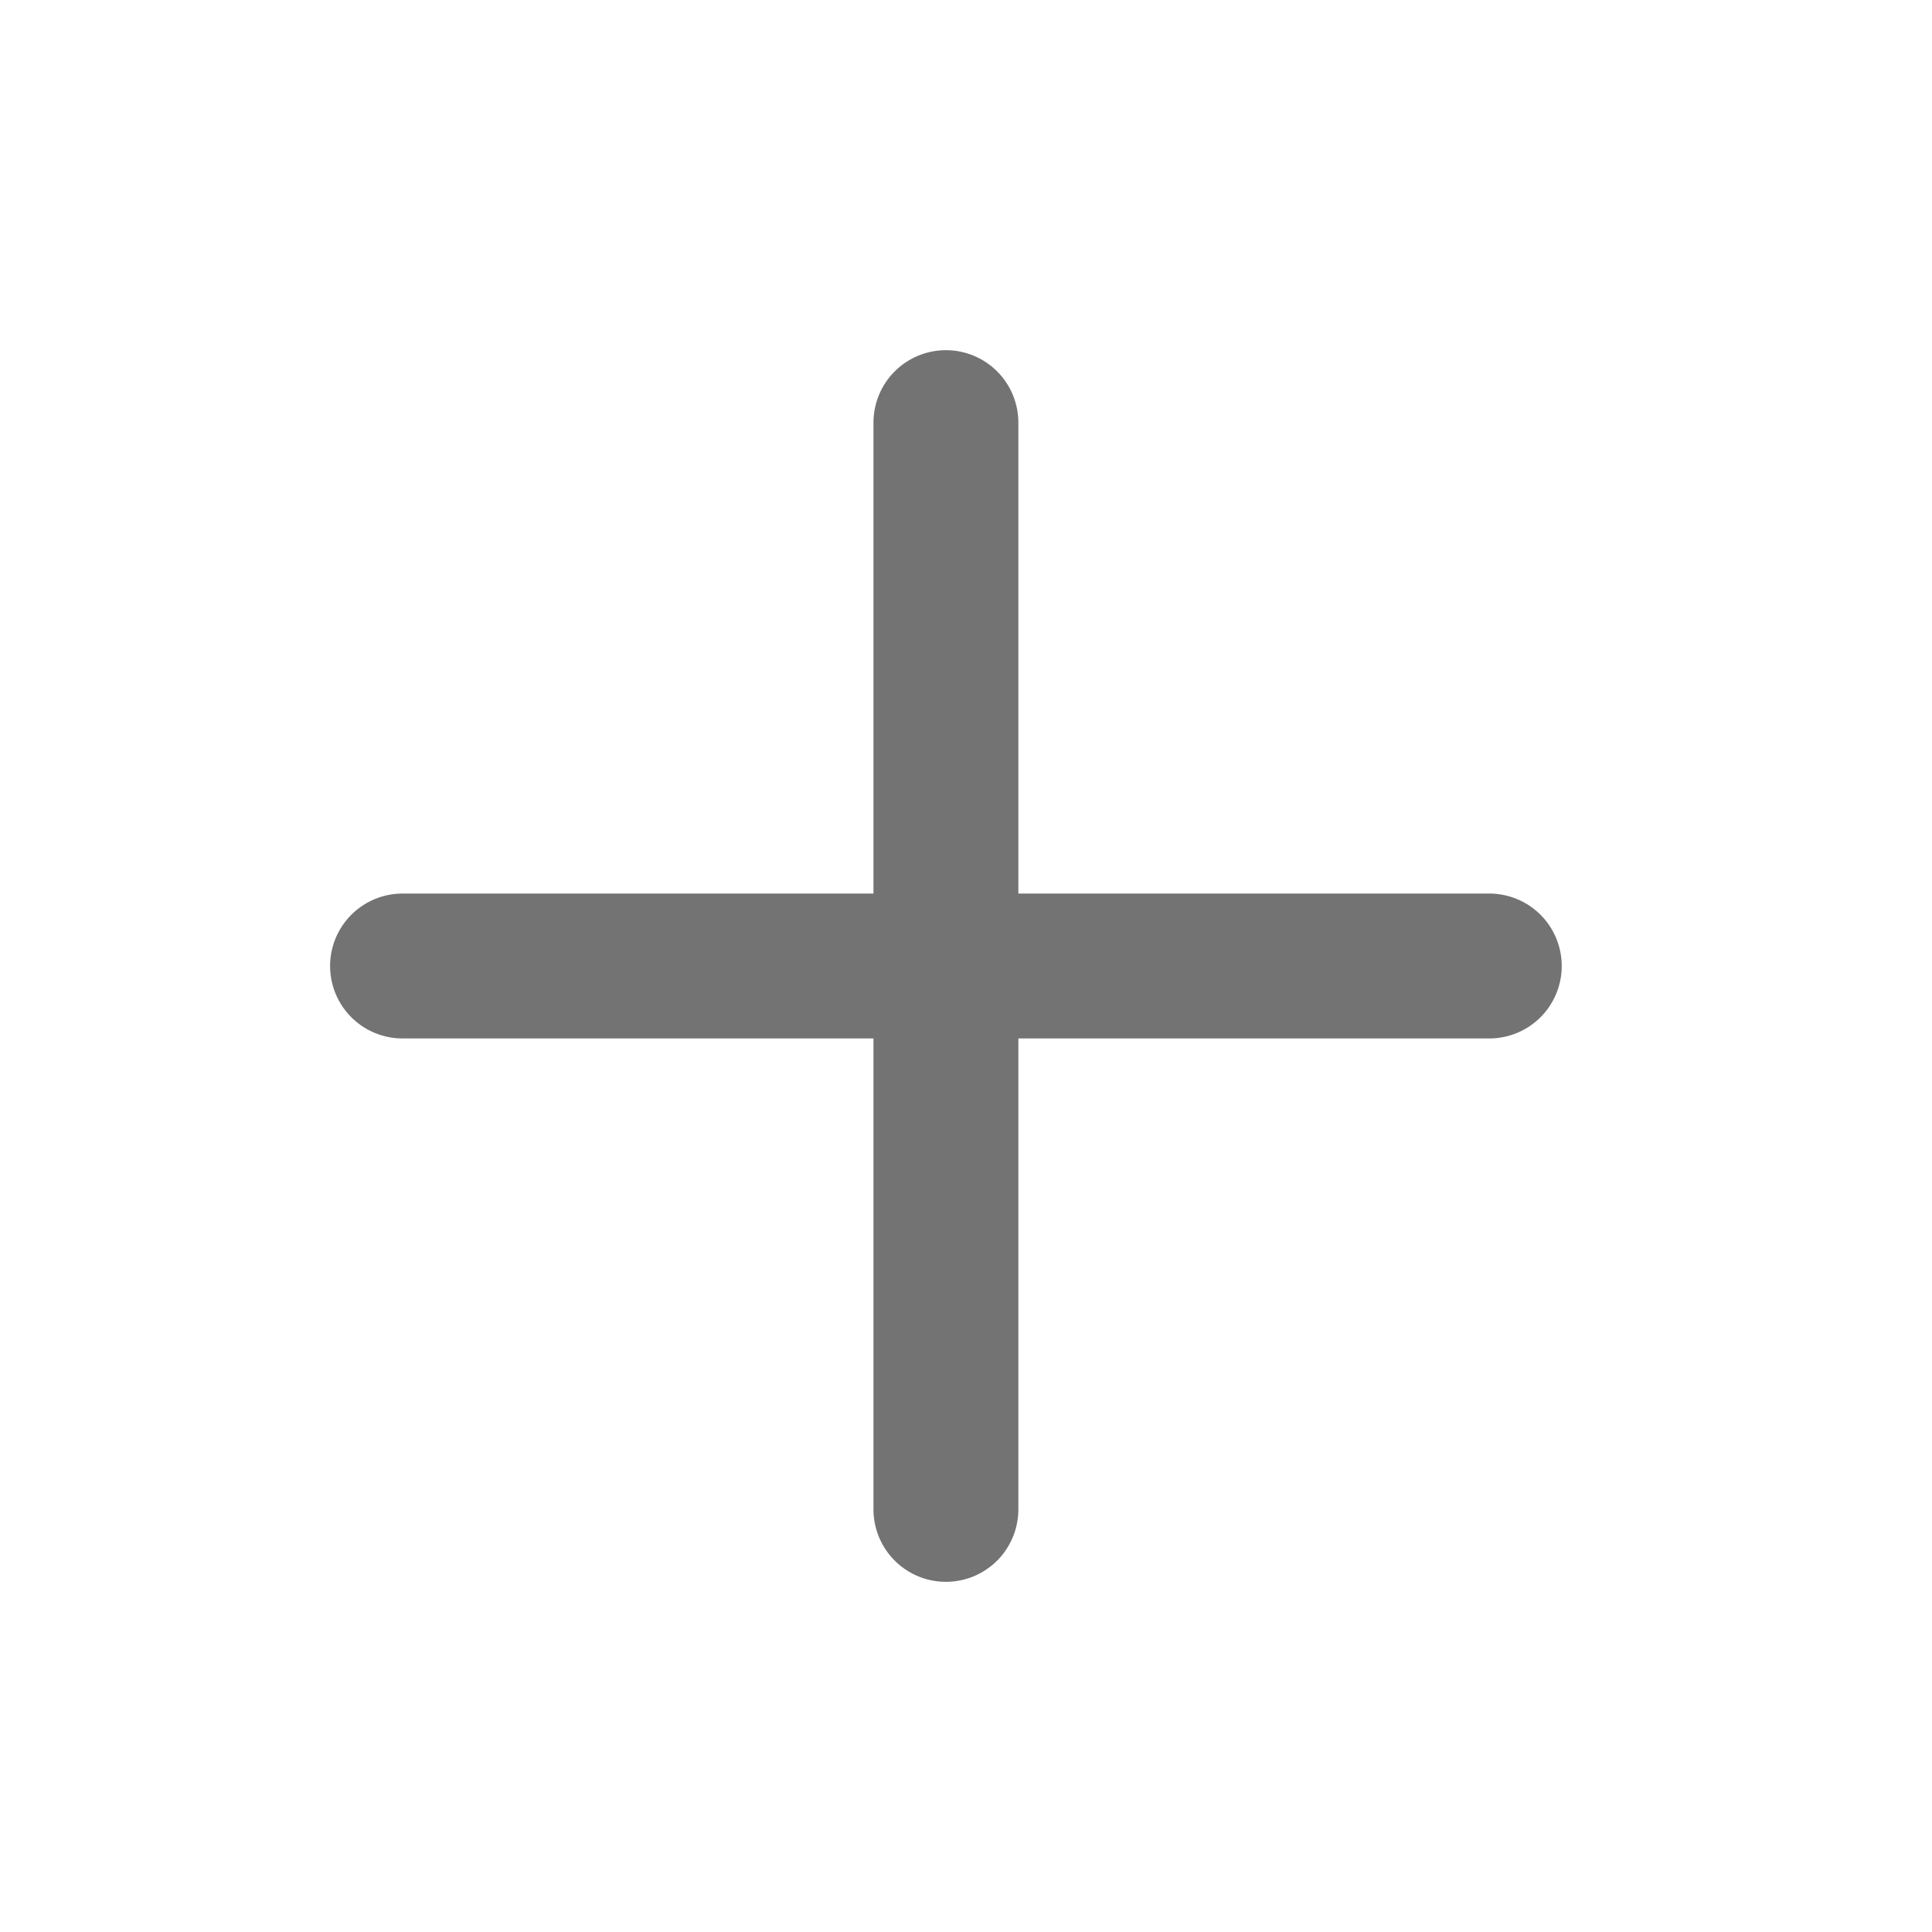
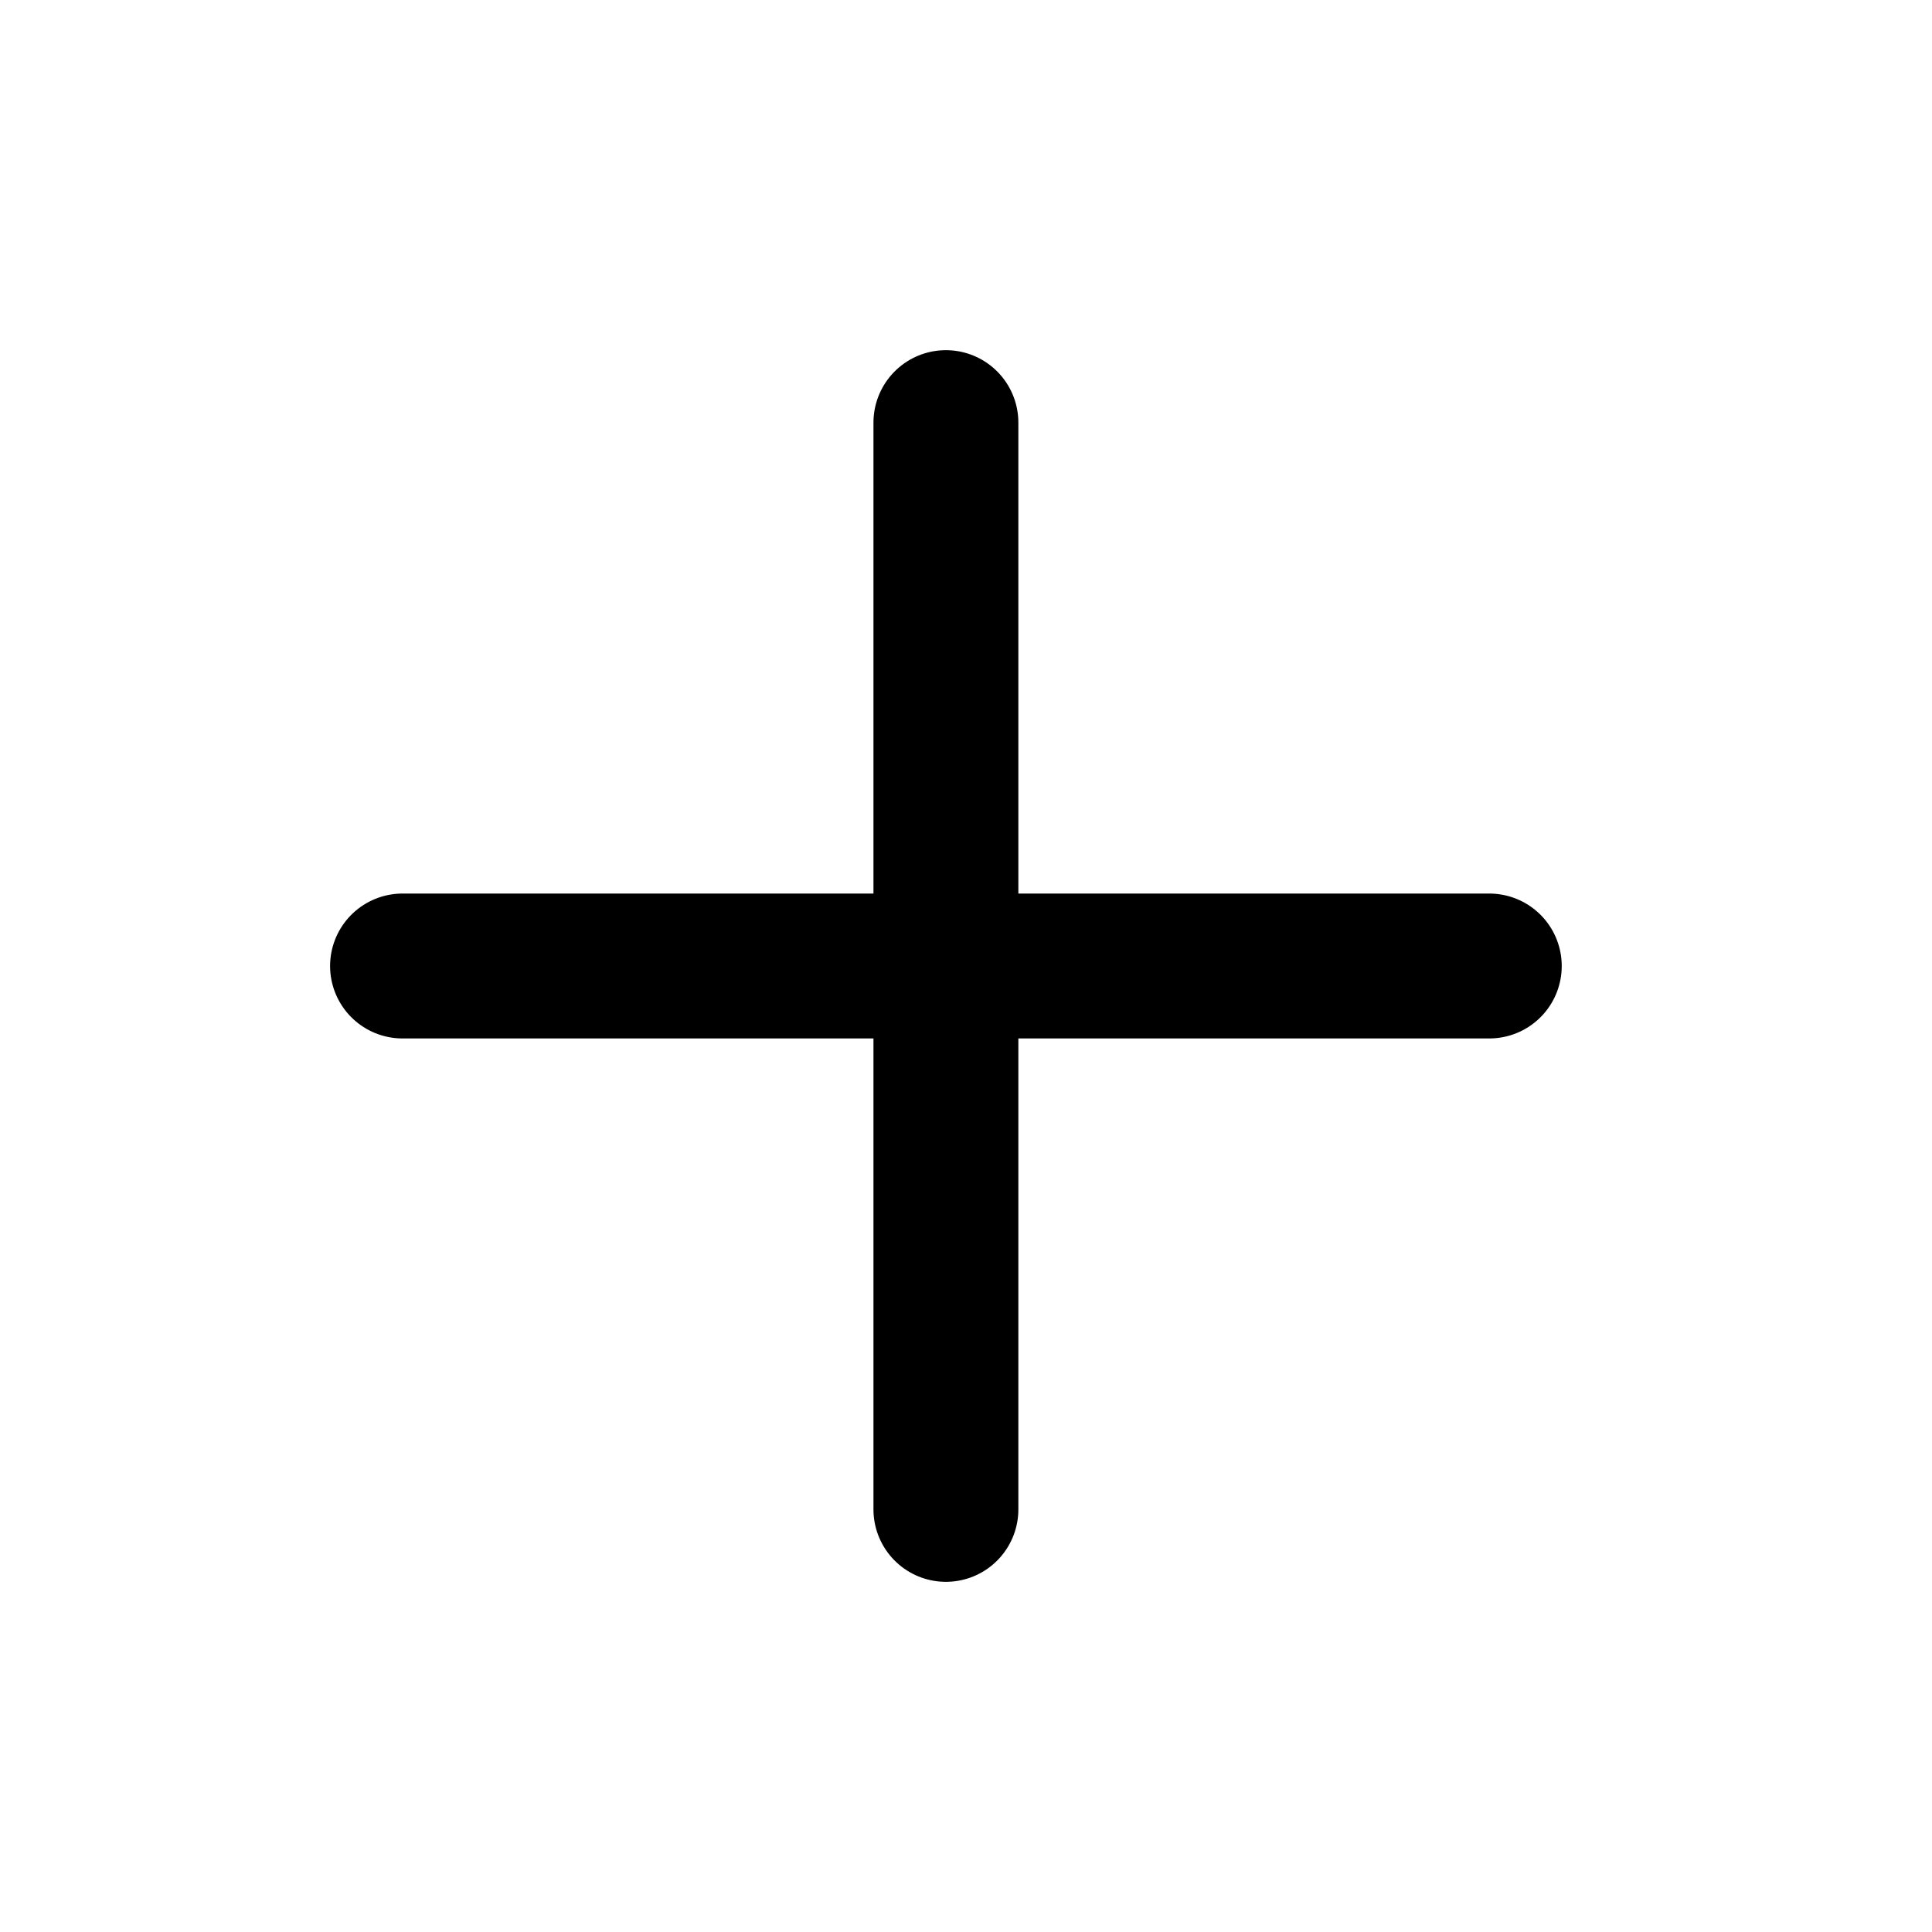
- <svg xmlns="http://www.w3.org/2000/svg" width="20" height="20" viewBox="0 0 20 20" fill="none">
-   <path d="M4.167 10H15.417" stroke="#737373" stroke-width="1.5" stroke-linecap="round" />
-   <path d="M9.792 15.625V4.375" stroke="#737373" stroke-width="1.5" stroke-linecap="round" />
+ <svg xmlns="http://www.w3.org/2000/svg" viewBox="0 0 20 20" fill="none">
+   <path d="M4.167 10H15.417" stroke="currentColor" stroke-width="1.5" stroke-linecap="round" />
+   <path d="M9.792 15.625V4.375" stroke="currentColor" stroke-width="1.5" stroke-linecap="round" />
</svg>
